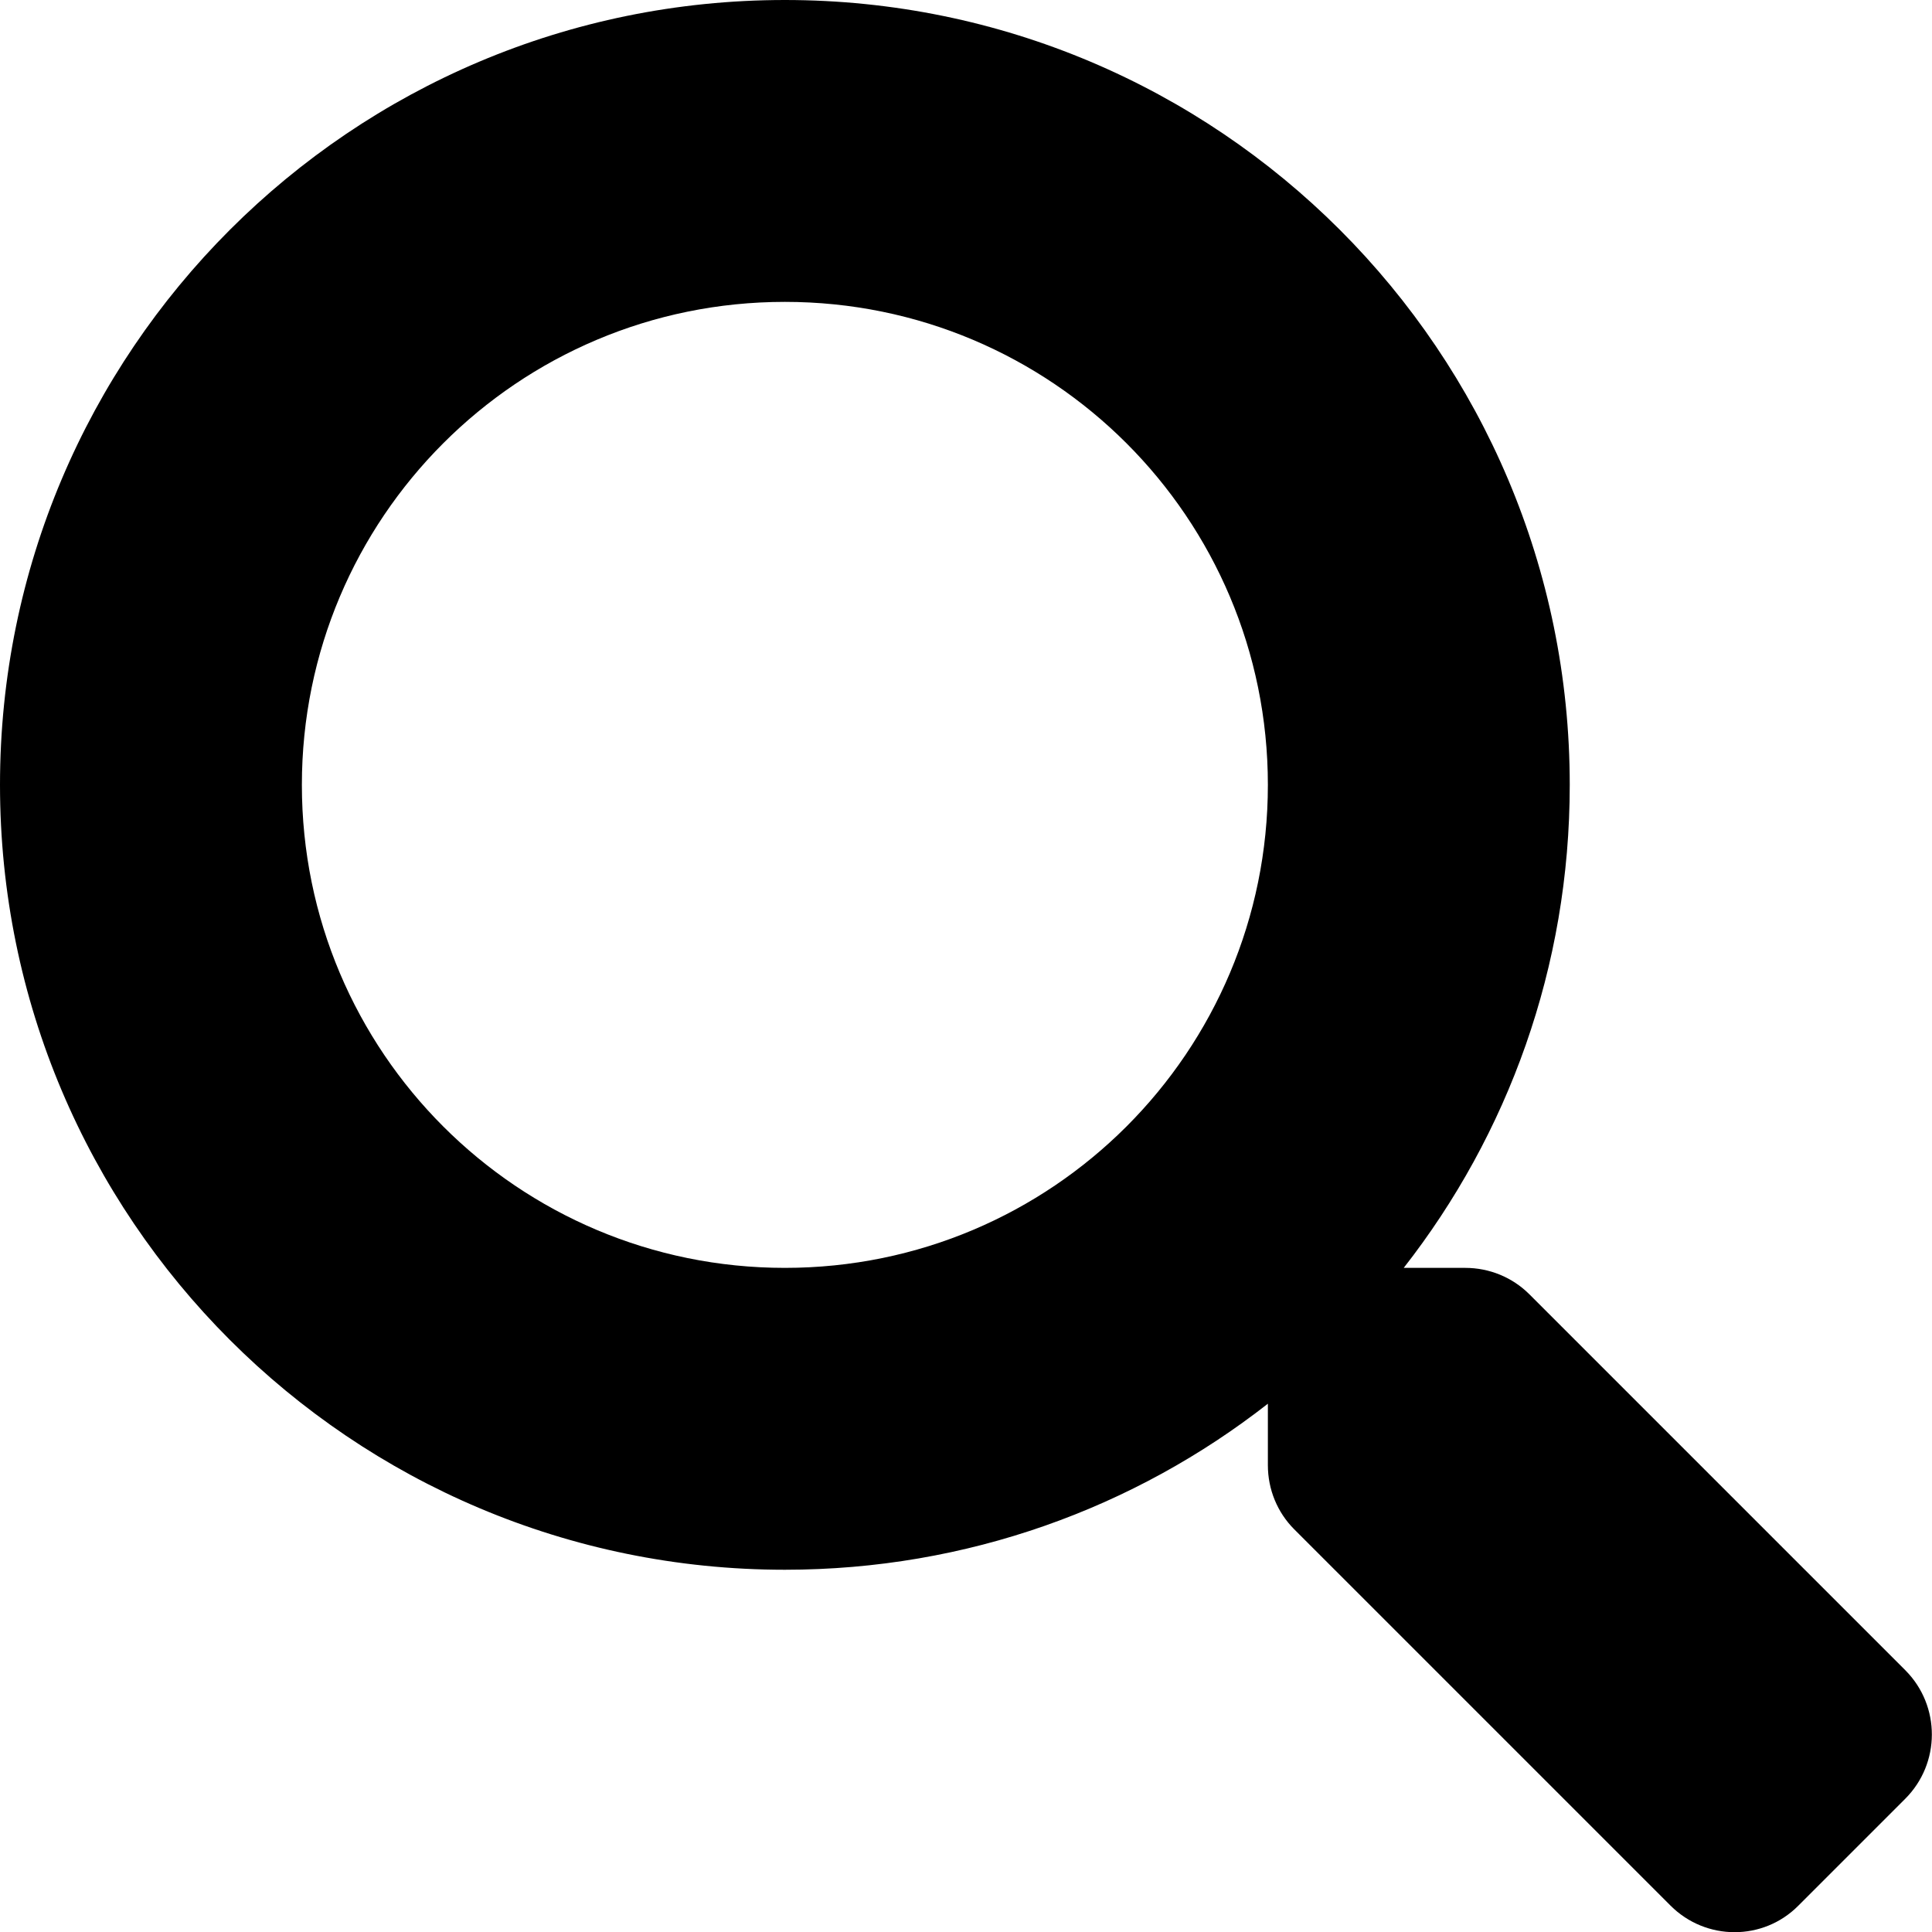
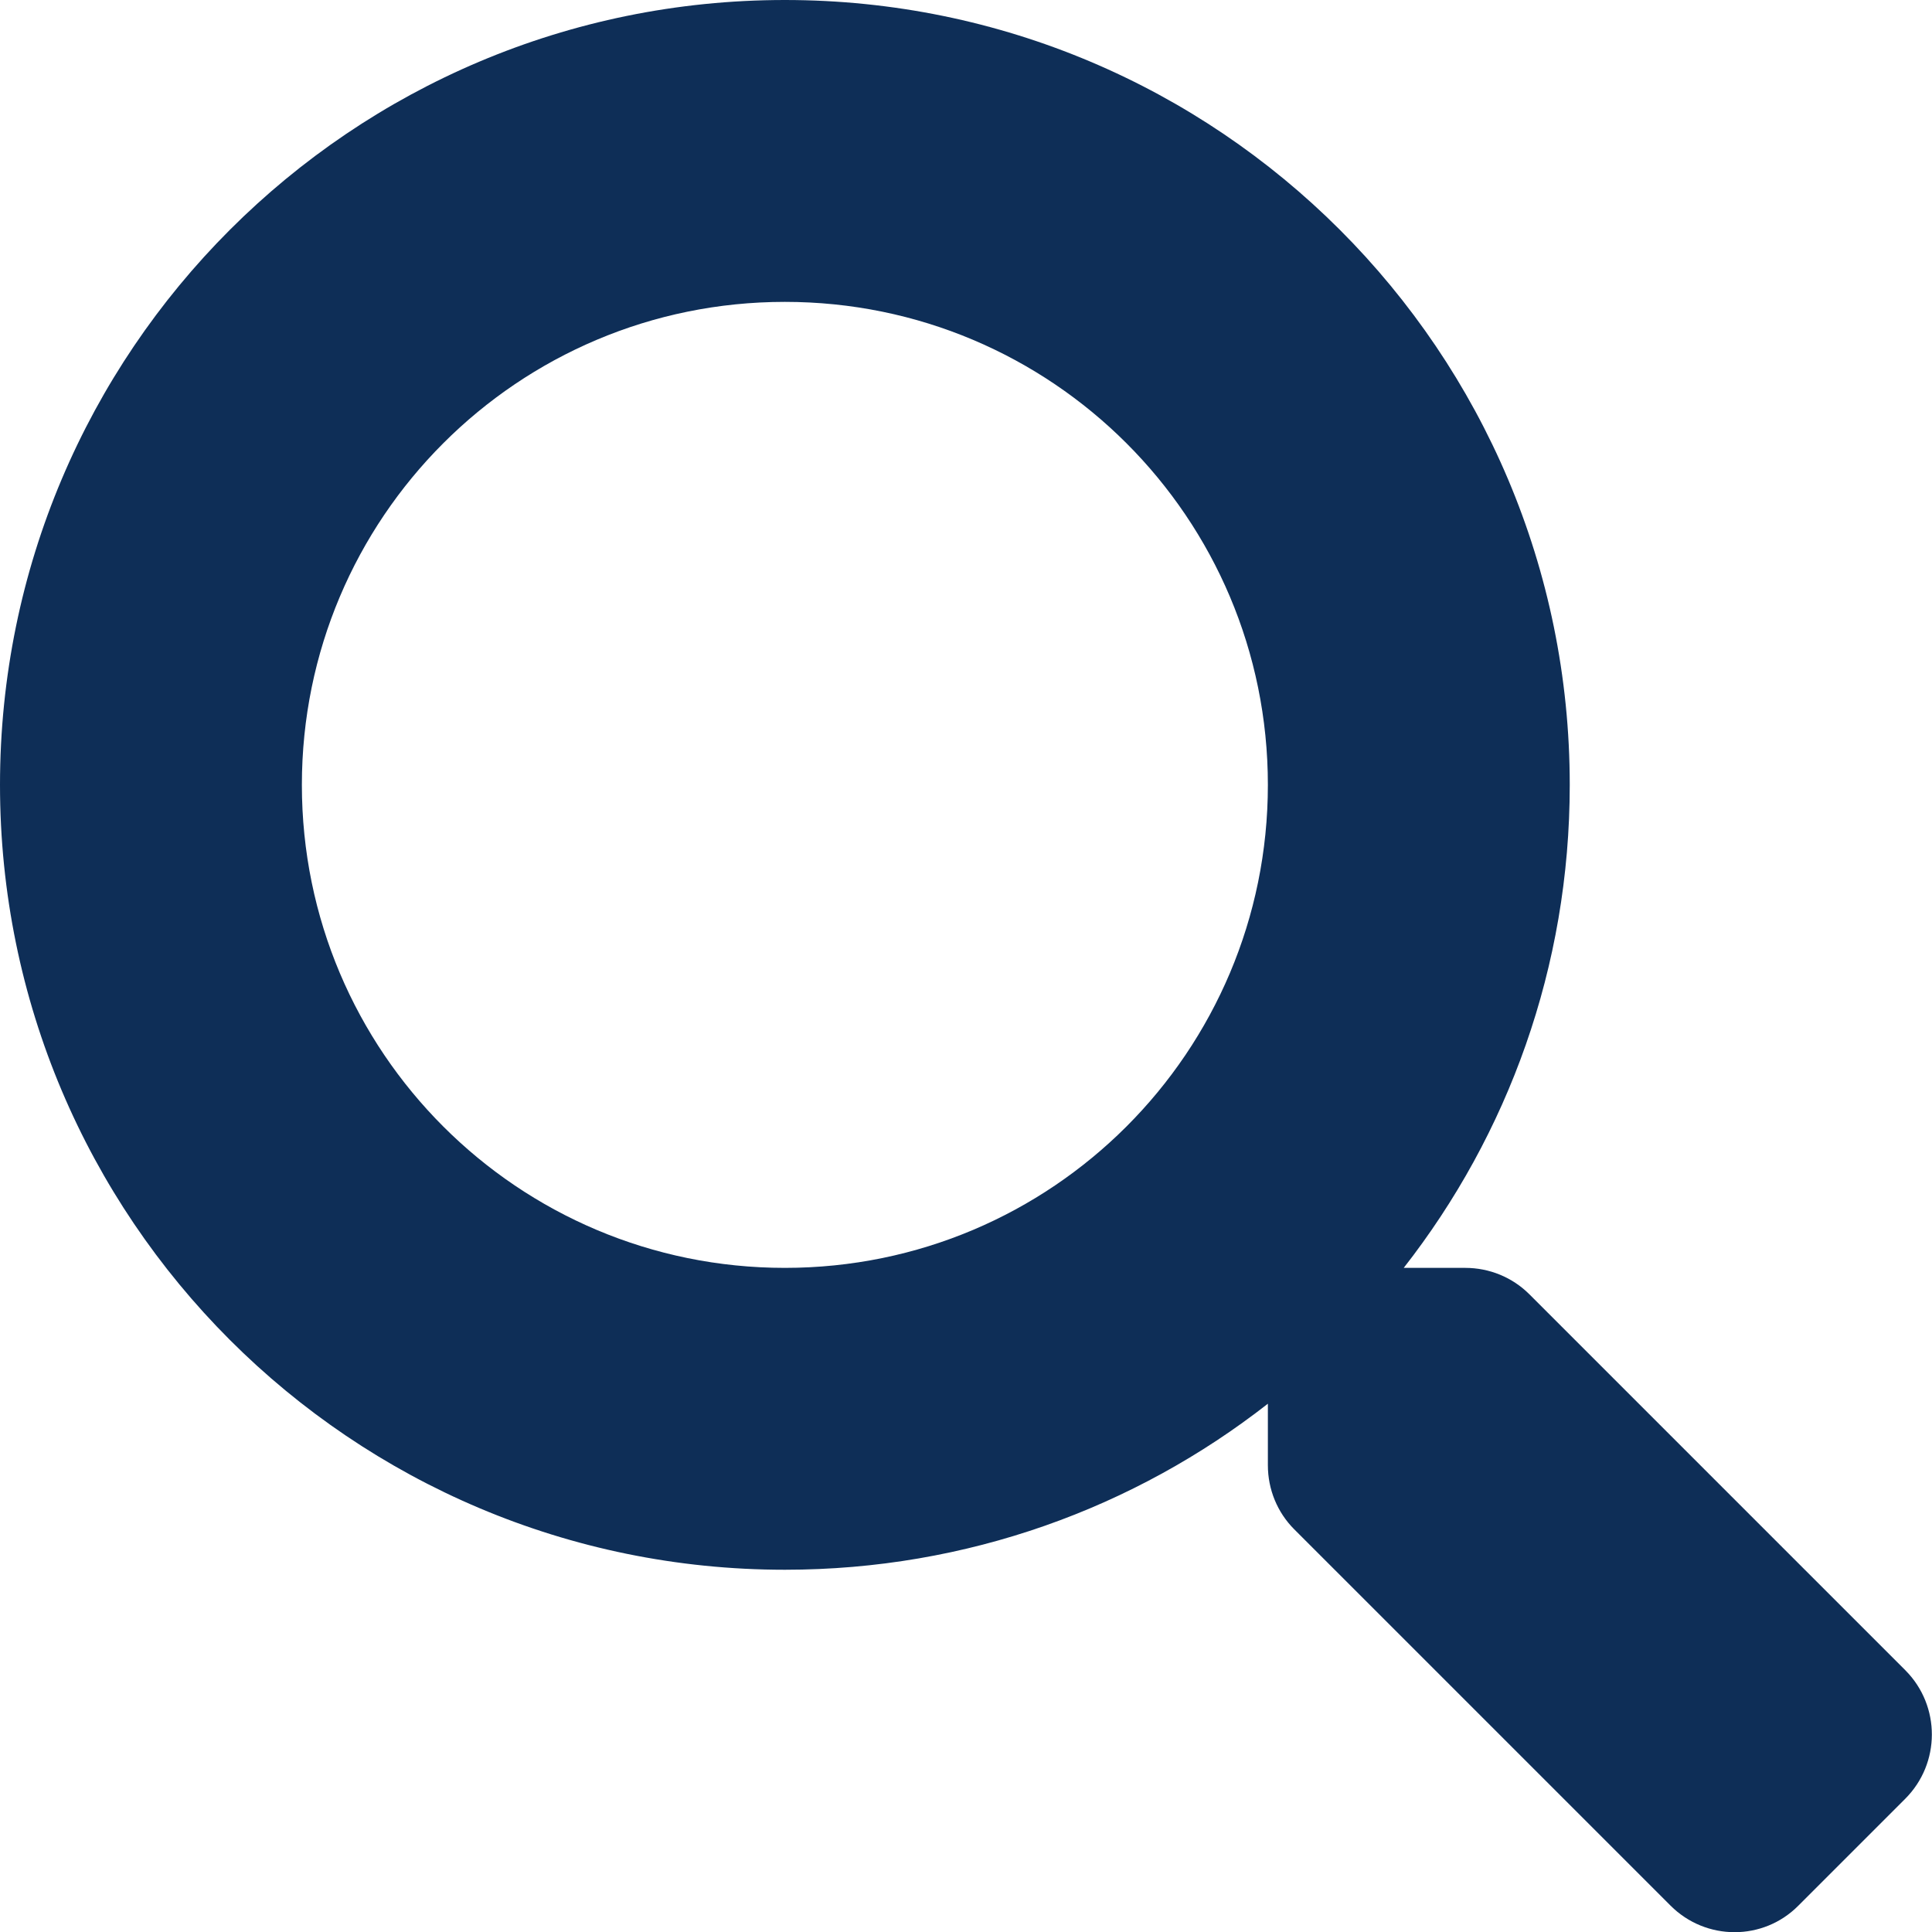
<svg xmlns="http://www.w3.org/2000/svg" viewBox="0 0 512 512">
-   <path d="M505 442.7L405.3 343c-4.5-4.5-10.6-7-17-7H372c27.6-35.3 44-79.7 44-128C416 93.1 322.9 0 208 0S0 93.1 0 208s93.1 208 208 208c48.3 0 92.7-16.4 128-44v16.3c0 6.4 2.5 12.5 7 17l99.7 99.7c9.4 9.4 24.6 9.4 33.9 0l28.3-28.3c9.4-9.4 9.4-24.6.1-34zM208 336c-70.7 0-128-57.2-128-128 0-70.7 57.2-128 128-128 70.7 0 128 57.2 128 128 0 70.7-57.2 128-128 128z" />
+   <path fill="rgb(14, 46, 87)" d="M505 442.7L405.3 343c-4.5-4.5-10.6-7-17-7H372c27.6-35.3 44-79.7 44-128C416 93.1 322.9 0 208 0S0 93.1 0 208s93.1 208 208 208c48.3 0 92.7-16.4 128-44v16.3c0 6.4 2.5 12.5 7 17l99.7 99.7c9.4 9.4 24.6 9.4 33.9 0l28.3-28.3c9.4-9.4 9.4-24.6.1-34zM208 336c-70.7 0-128-57.2-128-128 0-70.7 57.2-128 128-128 70.7 0 128 57.2 128 128 0 70.7-57.2 128-128 128z" />
</svg>
